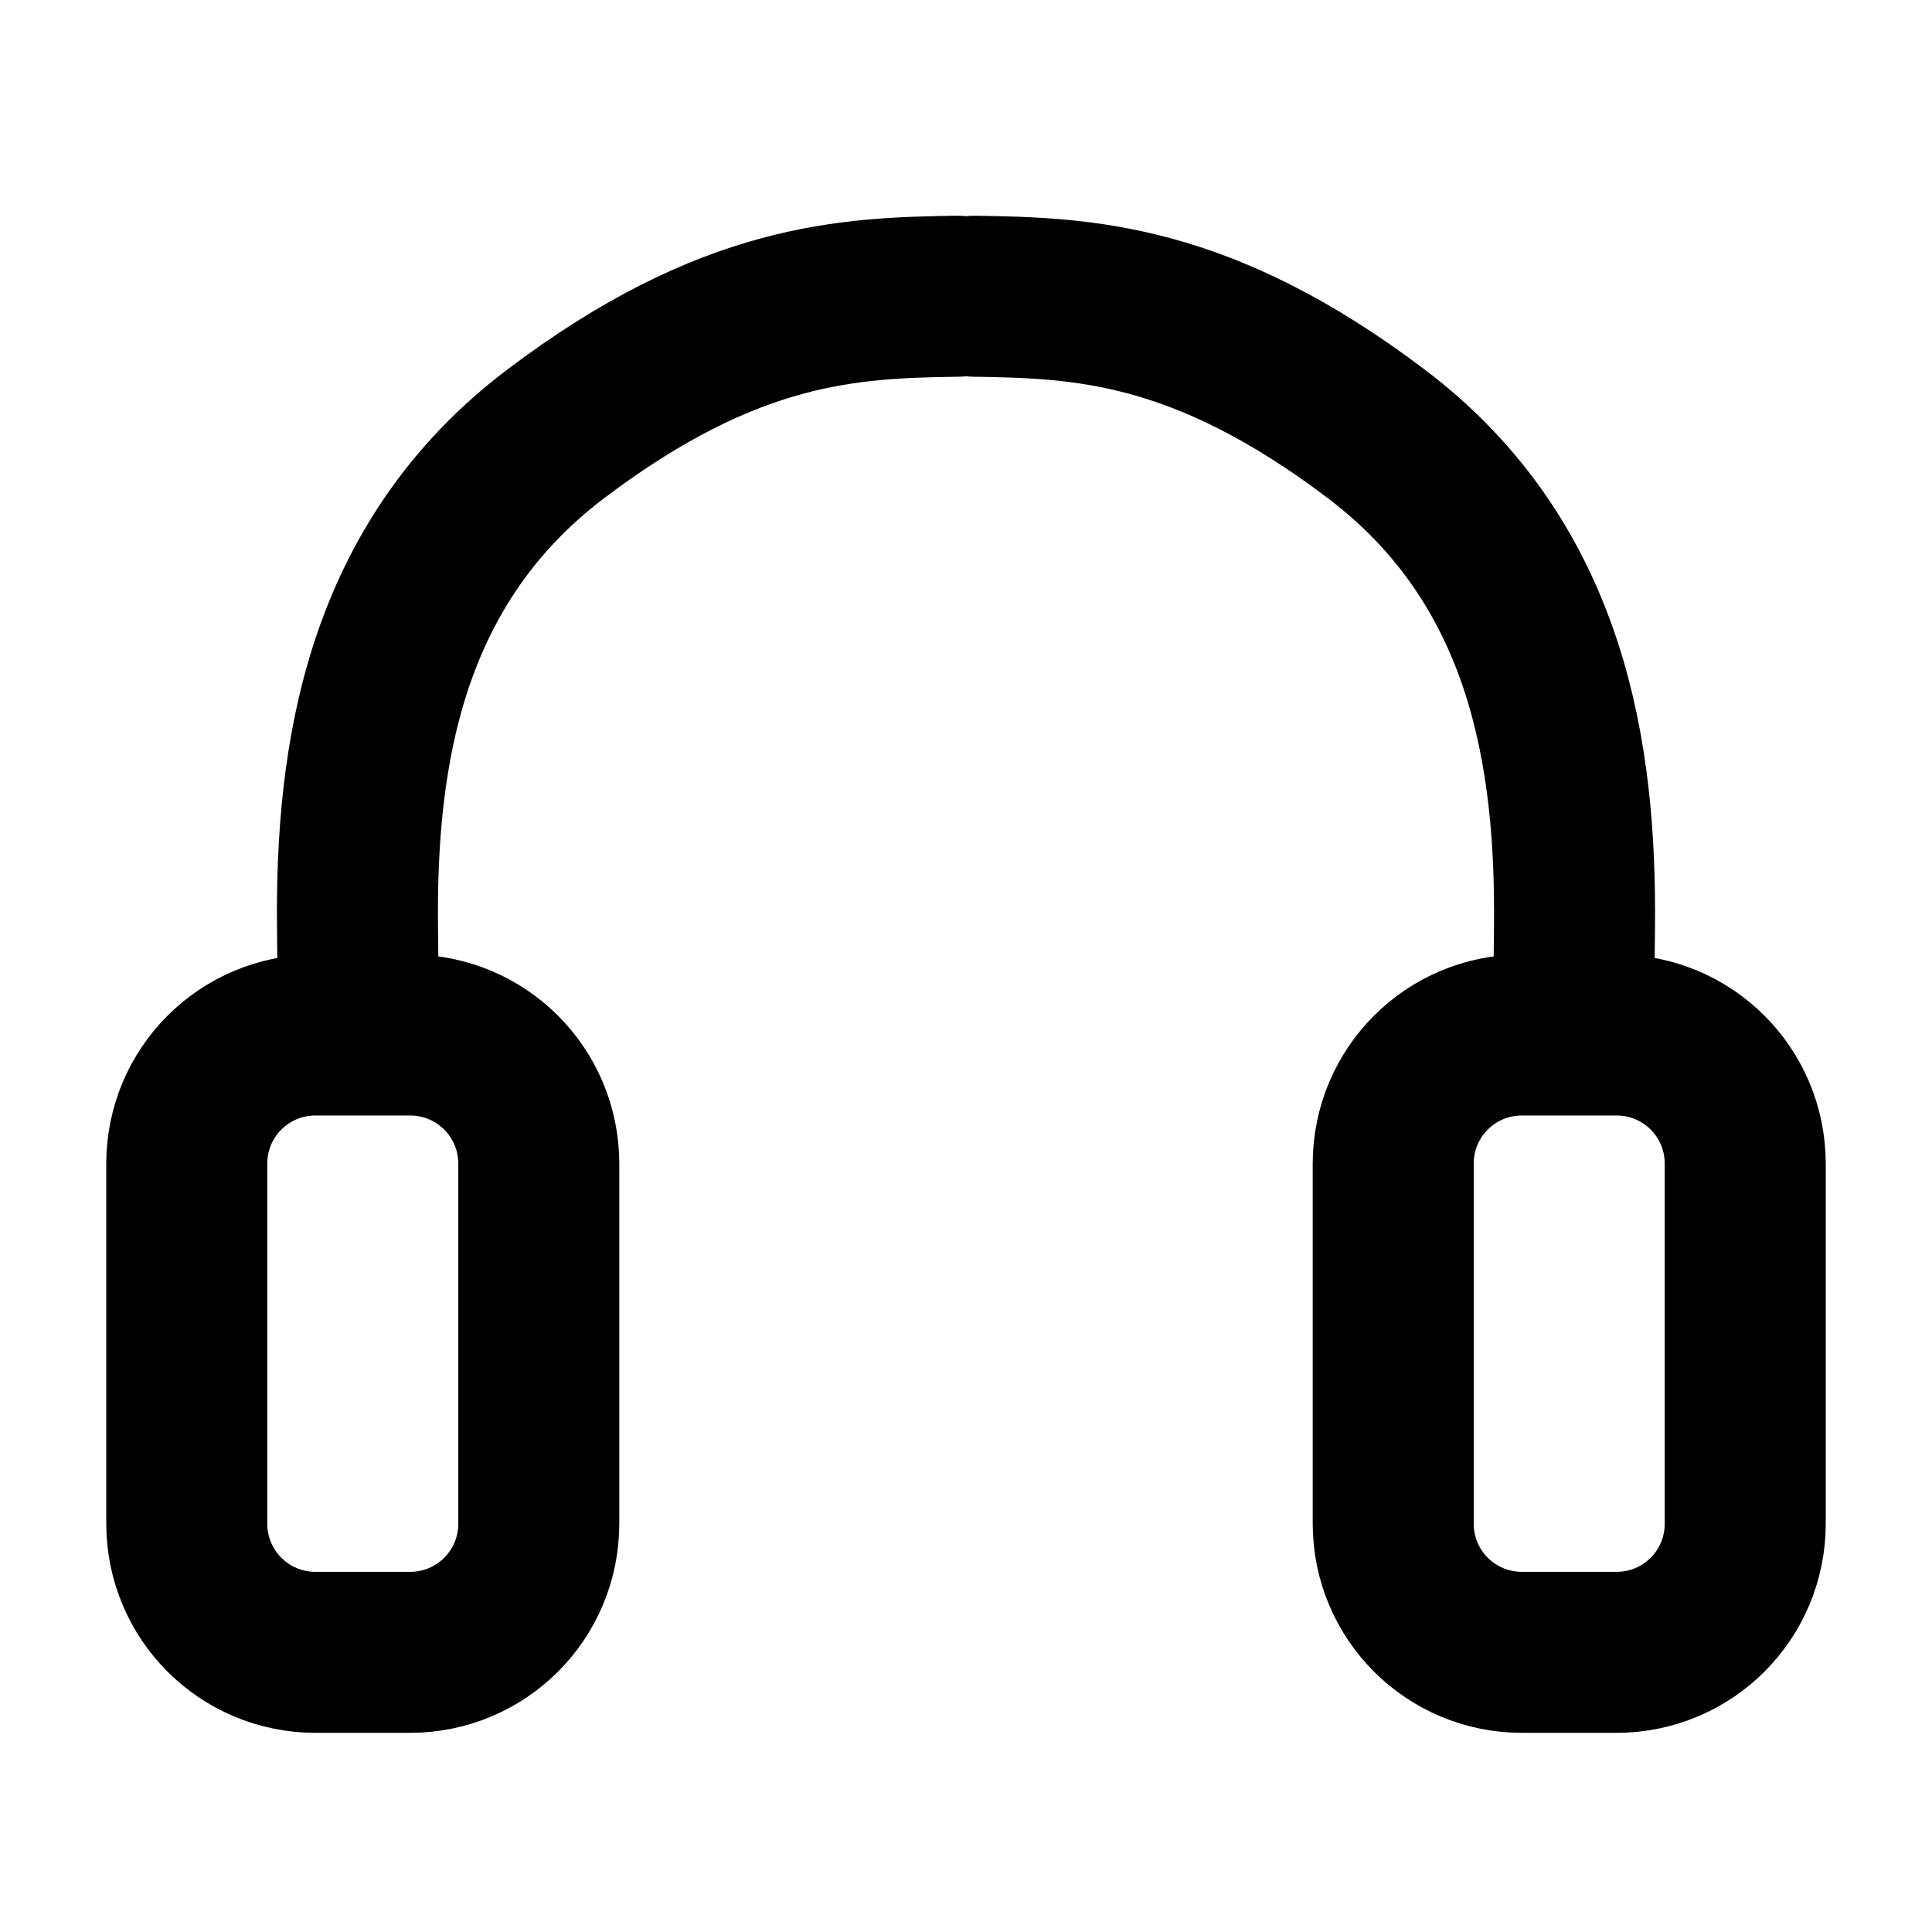
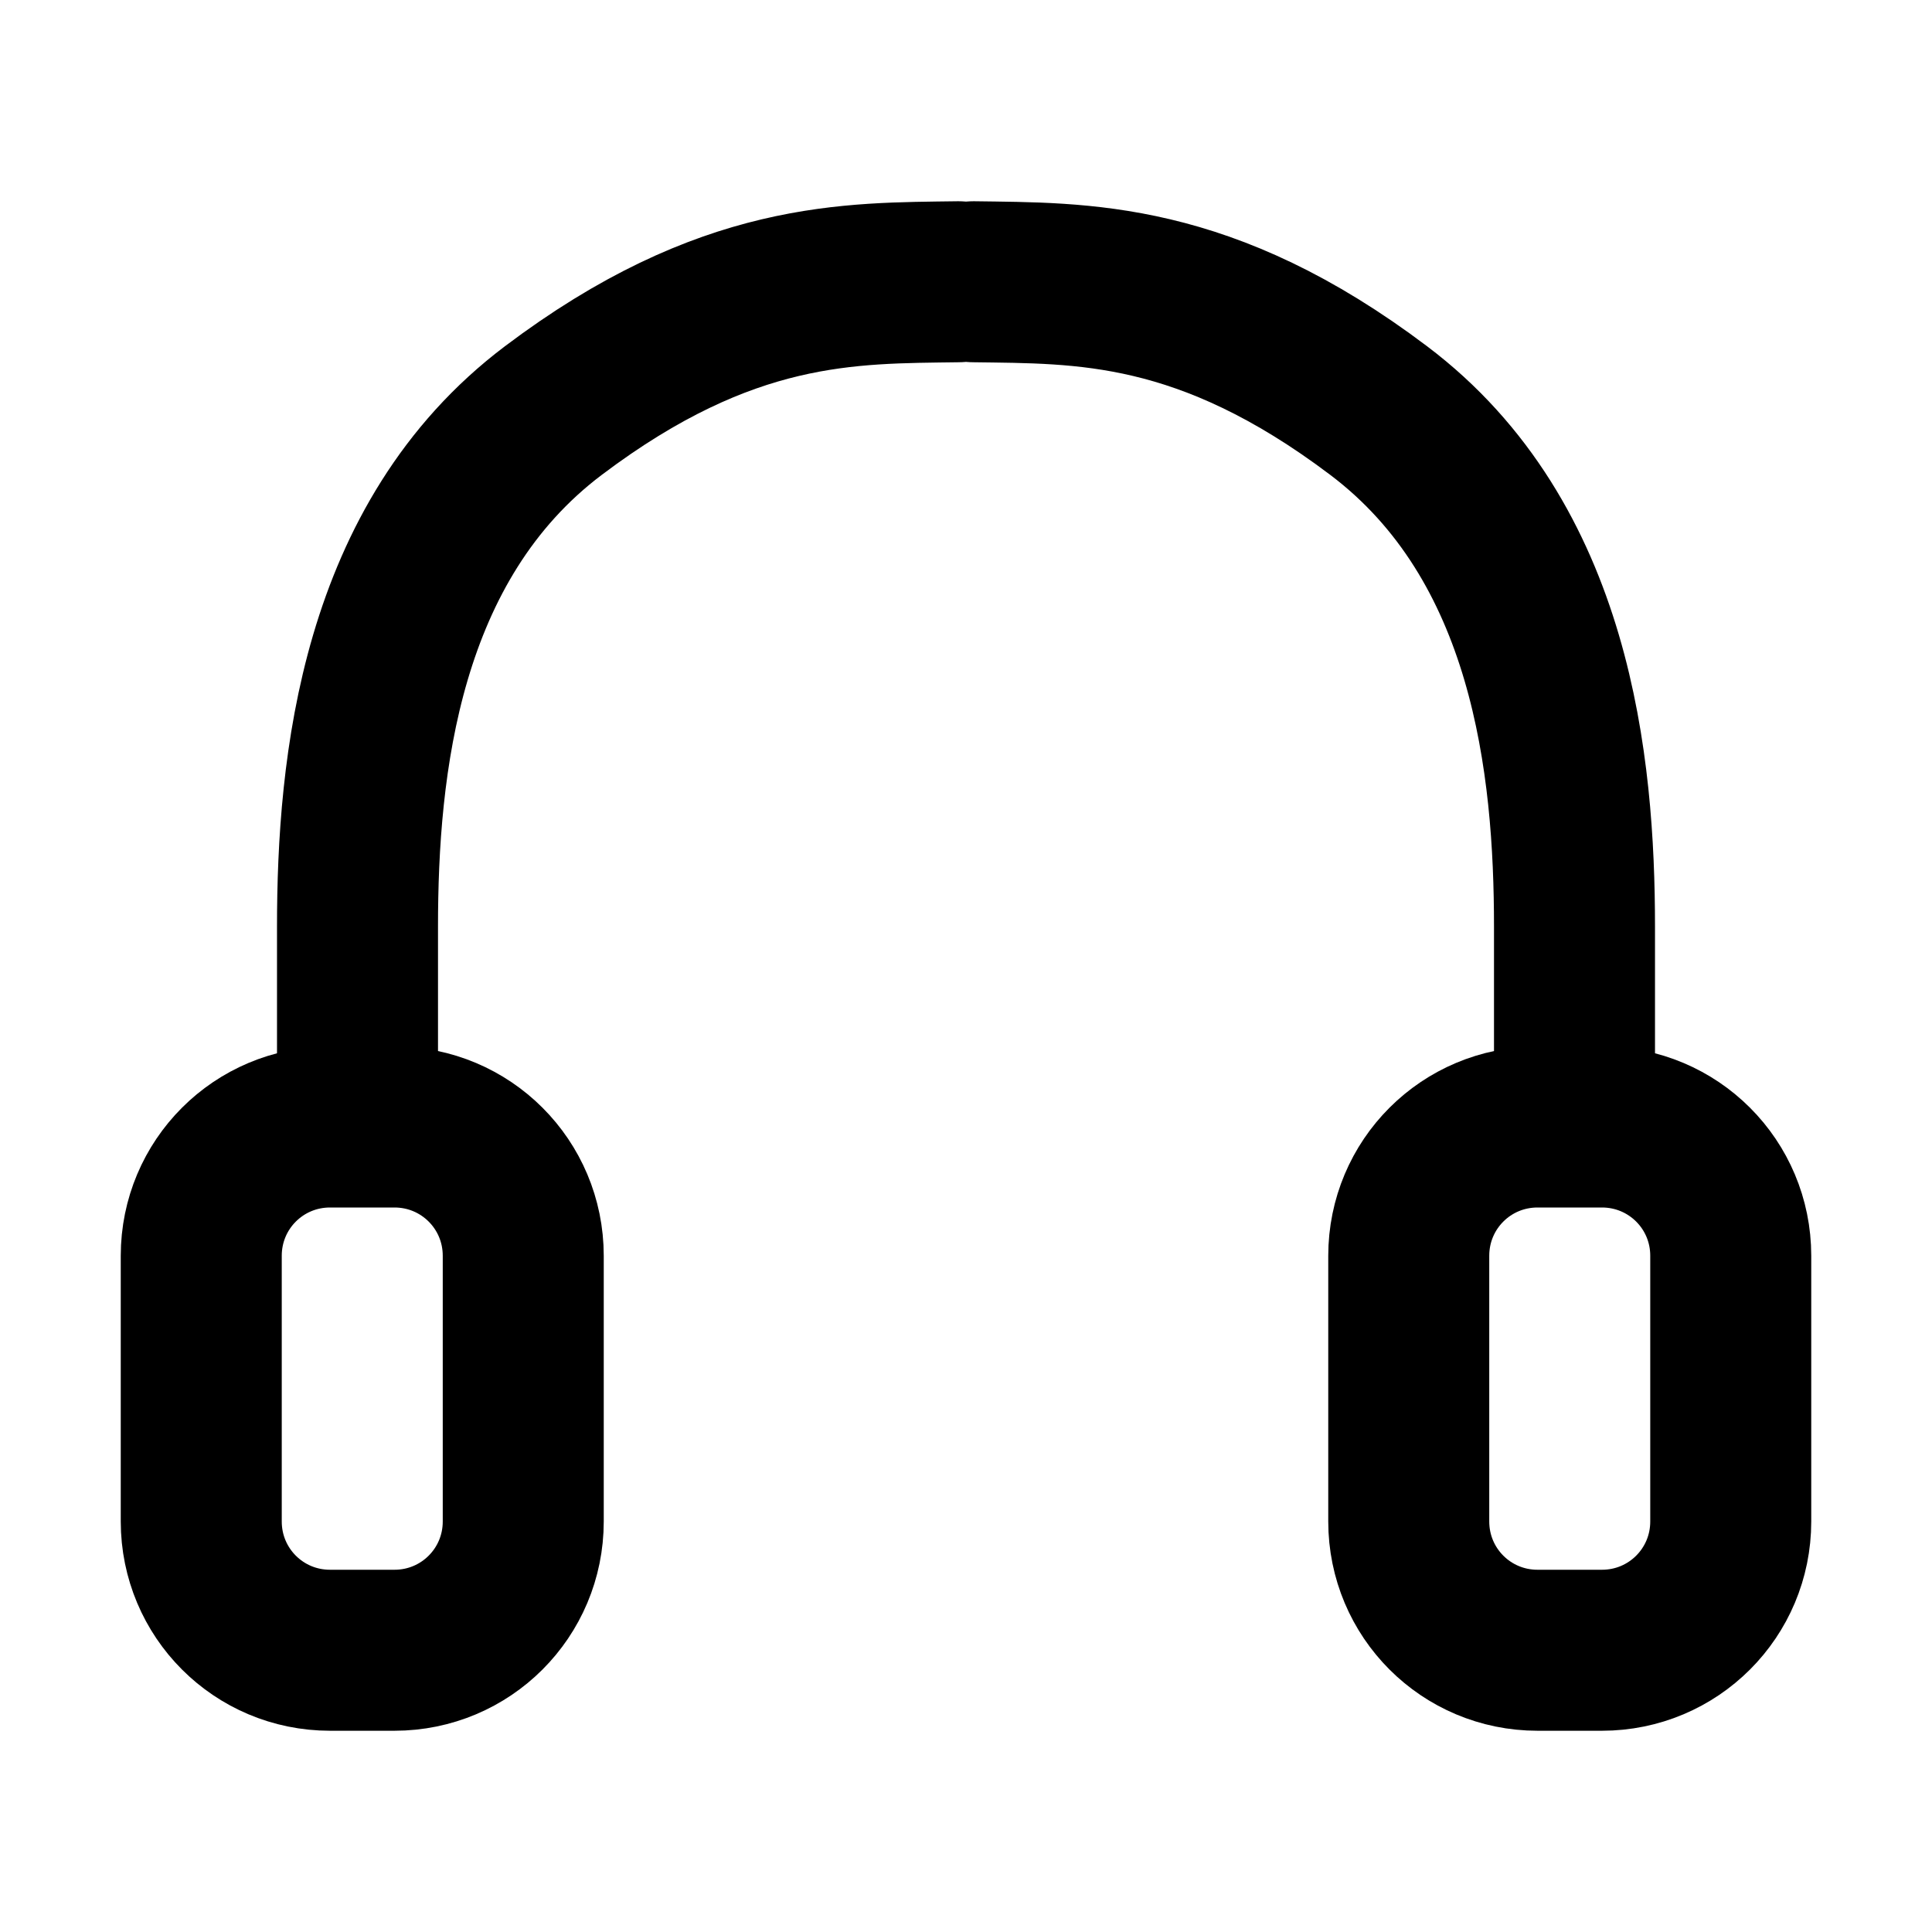
<svg xmlns="http://www.w3.org/2000/svg" viewBox="0 0 24 24" fill="none" stroke="currentColor" stroke-width="2" stroke-linecap="round" stroke-linejoin="round" aria-hidden="true" version="1.1" id="svg2">
  <defs id="defs2">
    </defs>
  <g transform="translate(0 0.5)" id="g2">
-     <path d="M 4.454,12.266 4.441,11.013 C 4.42,8.907 4.758,6.508 6.912,4.883 9.066,3.257 10.544,3.199 11.893,3.18 m 7.653,9.086 0.013,-1.253 C 19.58,8.907 19.242,6.508 17.088,4.883 14.934,3.257 13.456,3.199 12.107,3.18" id="path1" />
-     <path x="2.32" y="12.357" width="4.373" height="7.669" rx="1.6" id="rect1" d="m 3.92,12.357 h 1.173 c 0.886,0 1.6,0.714 1.6,1.6 v 4.469 c 0,0.886 -0.714,1.6 -1.6,1.6 H 3.92 c -0.886,0 -1.6,-0.714 -1.6,-1.6 v -4.469 c 0,-0.886 0.714,-1.6 1.6,-1.6 z m 16.16,0 h -1.173 c -0.886,0 -1.6,0.714 -1.6,1.6 v 4.469 c 0,0.886 0.714,1.6 1.6,1.6 h 1.173 c 0.886,0 1.6,-0.714 1.6,-1.6 v -4.469 c 0,-0.886 -0.714,-1.6 -1.6,-1.6 z" />
+     <path d="M 4.441,13.486 V 11.013 C 4.441,9.015 4.72,6.225 6.874,4.6 9.028,2.975 10.557,3.019 11.906,3 m 7.653,10.486 V 11.013 C 19.559,9.015 19.28,6.225 17.126,4.6 14.972,2.975 13.443,3.019 12.094,3" id="path1" />
+     <path x="2.5" y="13.5" width="4" height="6.5" rx="1.6" id="rect1" d="m 4.1,13.5 h 0.8 c 0.886,0 1.6,0.714 1.6,1.6 v 3.3 C 6.5,19.286 5.786,20 4.9,20 H 4.1 C 3.214,20 2.5,19.286 2.5,18.4 v -3.3 c 0,-0.886 0.714,-1.6 1.6,-1.6 z m 15.8,0 h -0.8 c -0.886,0 -1.6,0.714 -1.6,1.6 v 3.3 c 0,0.886 0.714,1.6 1.6,1.6 h 0.8 c 0.886,0 1.6,-0.714 1.6,-1.6 v -3.3 c 0,-0.886 -0.714,-1.6 -1.6,-1.6 z" />
  </g>
</svg>
